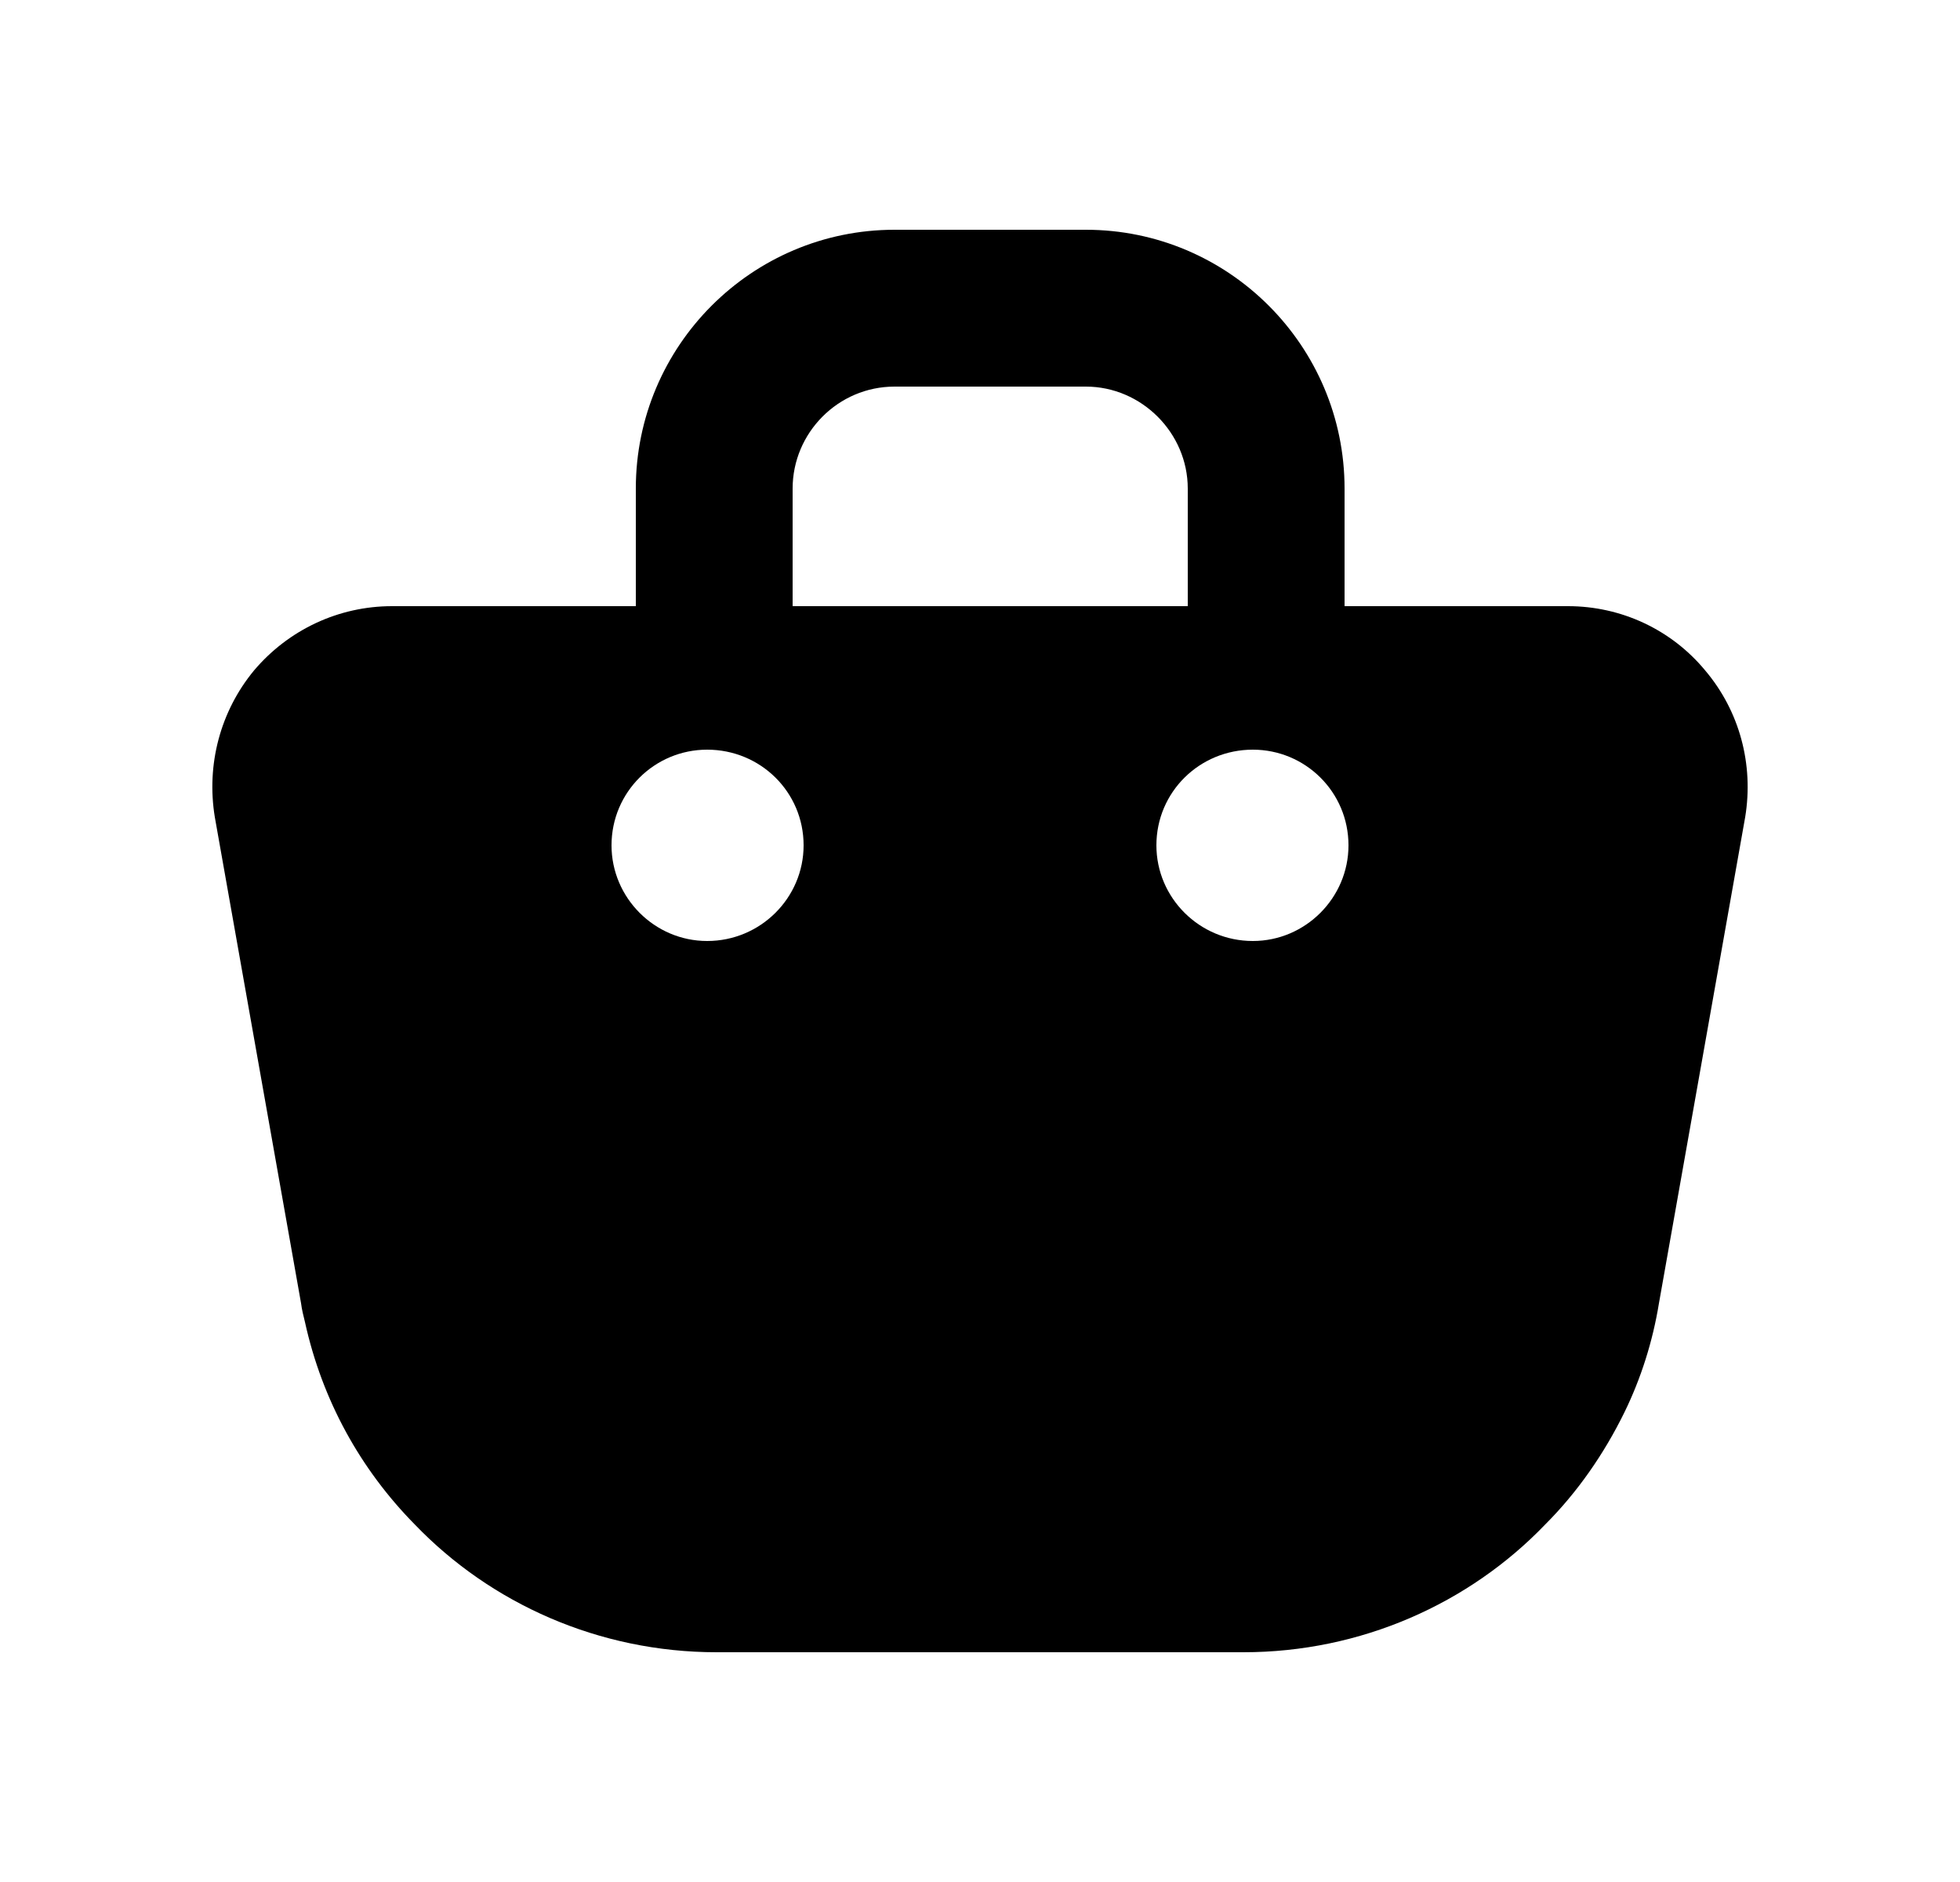
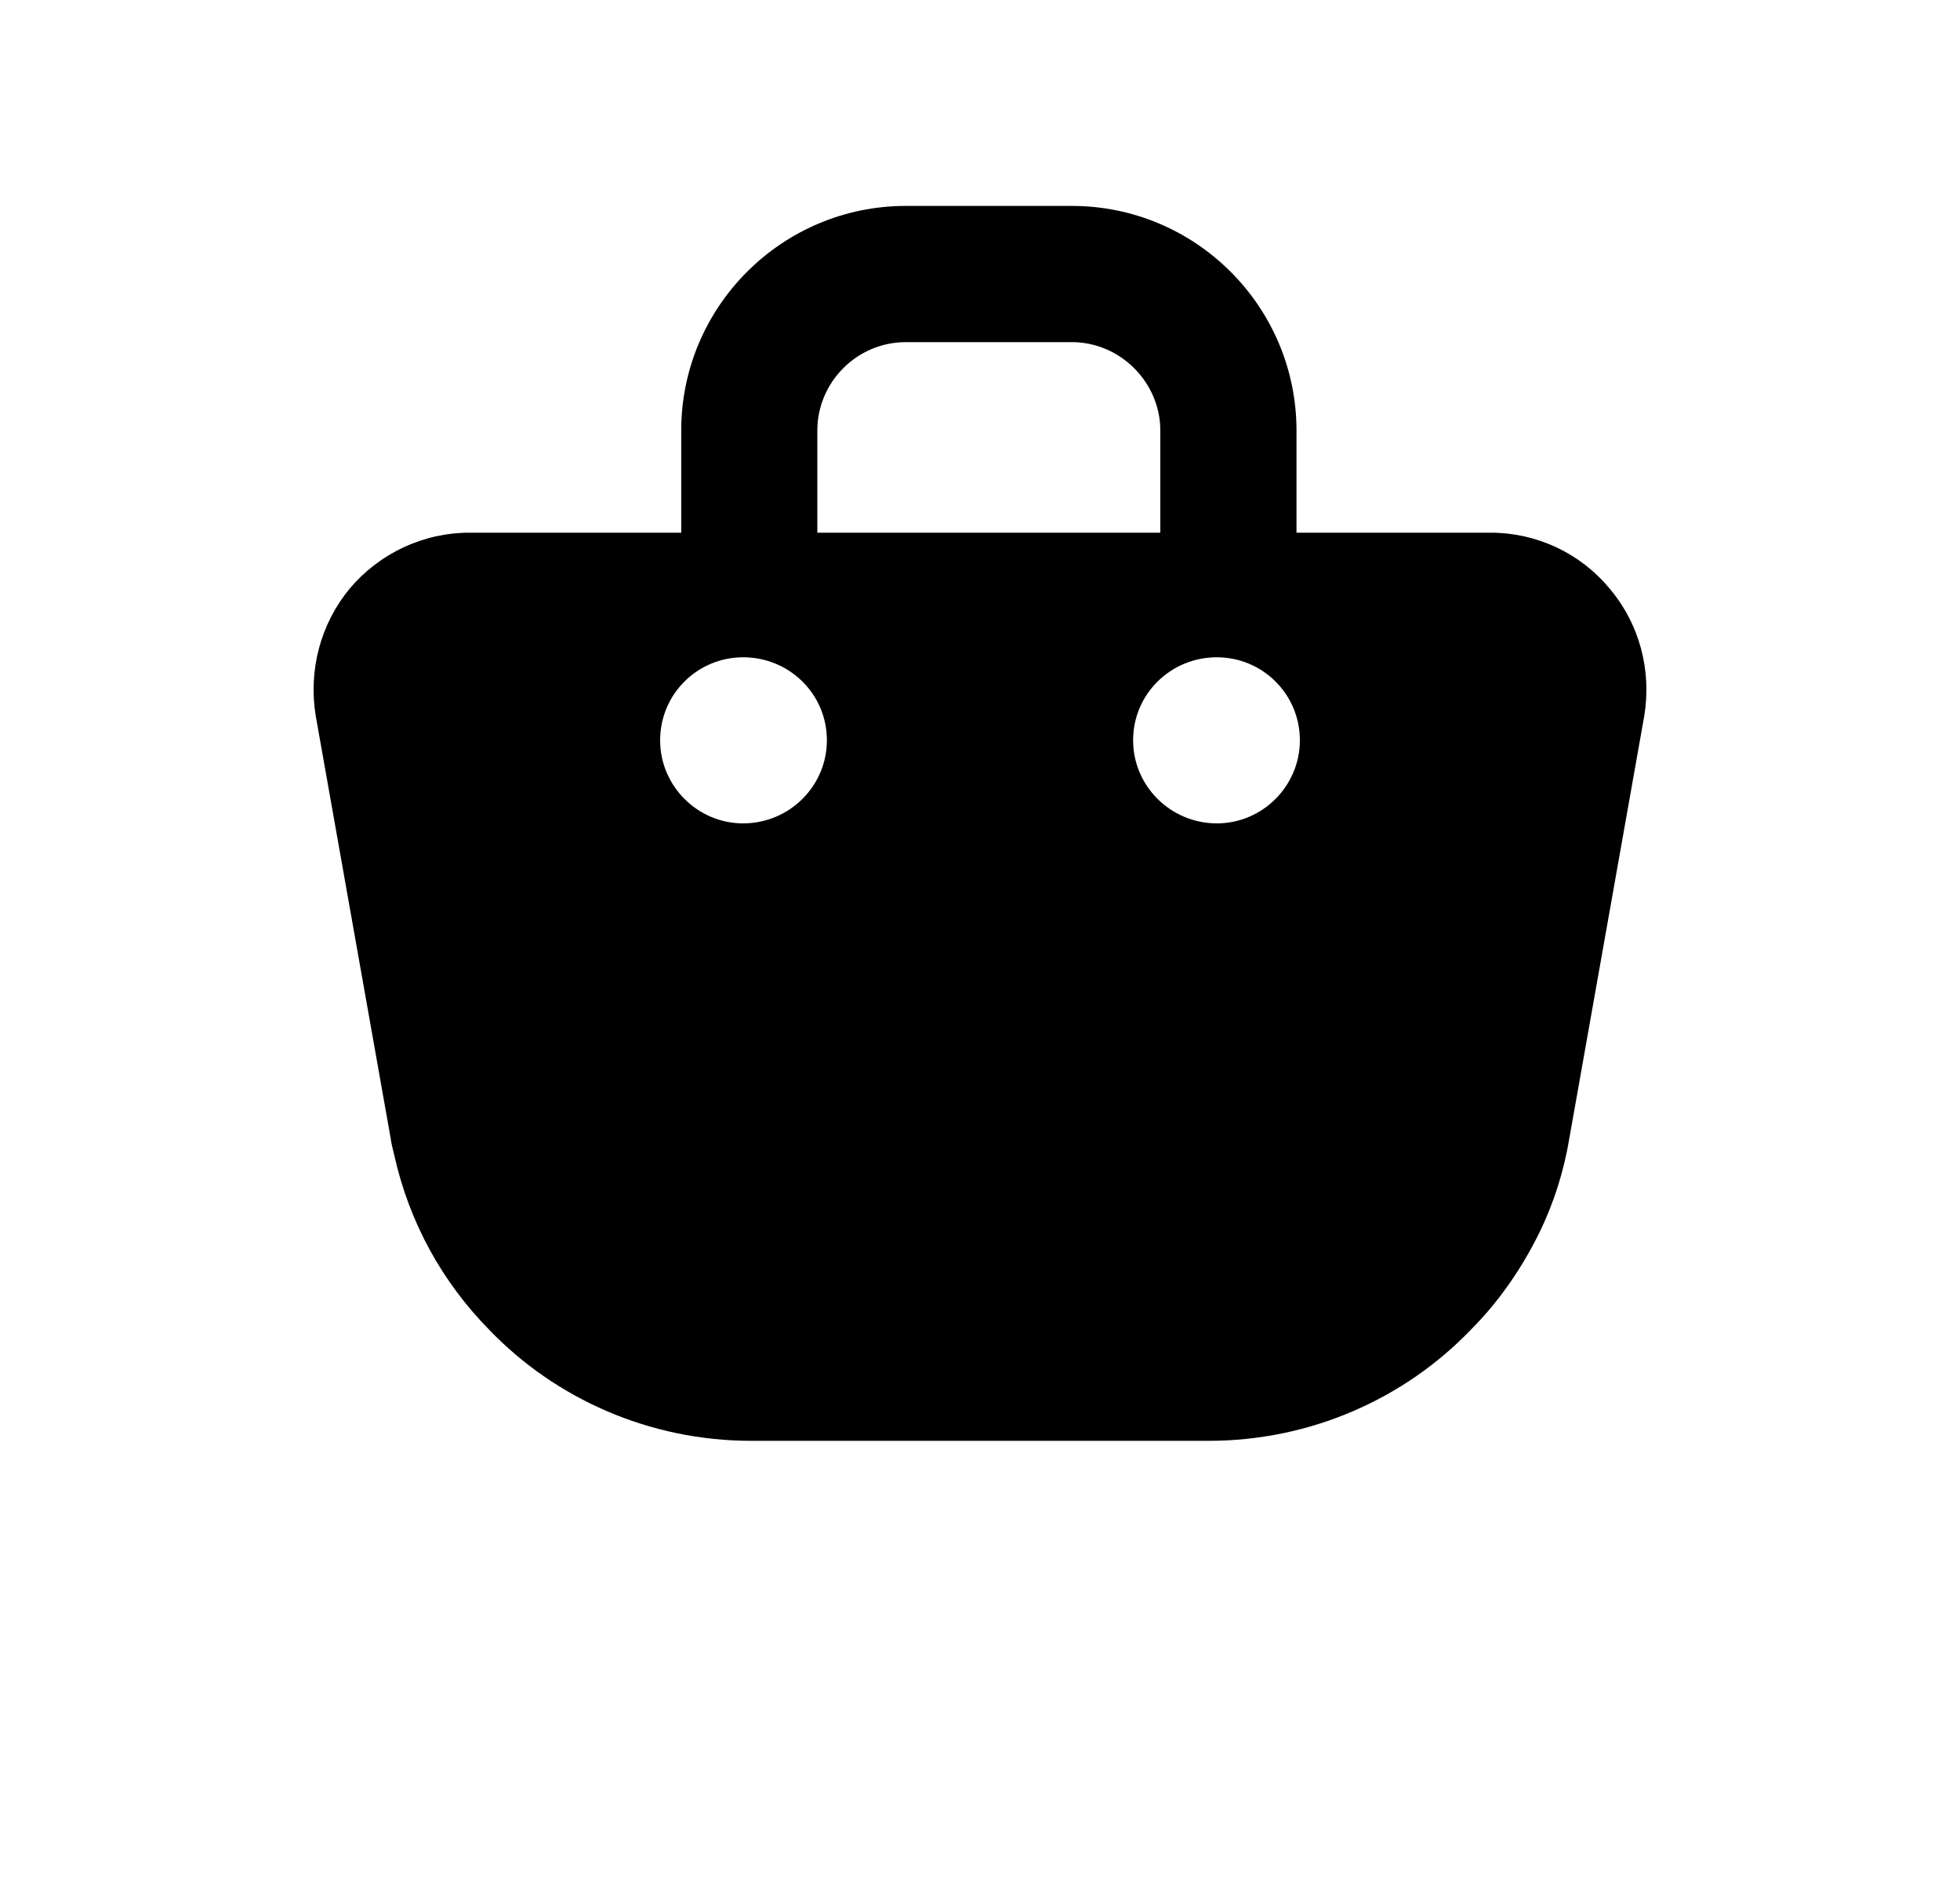
<svg width="25" height="24" viewBox="0 0 25 24">
-   <path d="M21.75 8.55C21.32 8.03 20.68 7.73 20 7.73H17.15V6.23C17.15 4.41 15.67 2.93 13.85 2.93H11.41C9.59 2.93 8.11 4.41 8.11 6.23V7.73H5C4.32 7.73 3.68 8.03 3.24 8.55C2.81 9.07 2.63 9.75 2.74 10.42L3.84 16.62C3.85 16.7 3.87 16.78 3.89 16.86C4.11 17.86 4.6 18.74 5.29 19.44C6.26 20.45 7.64 21.07 9.14 21.07H15.86C17.36 21.07 18.74 20.45 19.71 19.44C20.12 19.03 20.46 18.54 20.72 18.01C20.93 17.58 21.08 17.11 21.16 16.62L22.26 10.42C22.37 9.75 22.19 9.07 21.75 8.55ZM10.11 6.23C10.11 5.52 10.69 4.93 11.41 4.93H13.85C14.56 4.93 15.15 5.52 15.15 6.23V7.73H10.11V6.23ZM9.02 12C8.35 12 7.8 11.45 7.8 10.78C7.8 10.1 8.35 9.56 9.02 9.56C9.7 9.56 10.25 10.1 10.25 10.78C10.25 11.45 9.7 12 9.02 12ZM15.98 12C15.3 12 14.75 11.45 14.75 10.78C14.75 10.1 15.3 9.56 15.98 9.56C16.65 9.56 17.2 10.1 17.2 10.78C17.2 11.45 16.65 12 15.98 12Z" />
+   <path d="M20.53 7.505C20.157 7.054 19.601 6.793 19.011 6.793H16.537V5.491C16.537 3.911 15.252 2.626 13.672 2.626H11.554C9.974 2.626 8.689 3.911 8.689 5.491V6.793H5.989C5.399 6.793 4.843 7.054 4.461 7.505C4.088 7.956 3.932 8.547 4.027 9.128L4.982 14.511C4.991 14.58 5.008 14.649 5.026 14.719C5.217 15.587 5.642 16.351 6.241 16.959C7.083 17.835 8.281 18.374 9.583 18.374H15.417C16.719 18.374 17.917 17.835 18.759 16.959C19.115 16.603 19.41 16.177 19.636 15.717C19.818 15.344 19.948 14.936 20.018 14.511L20.973 9.128C21.068 8.547 20.912 7.956 20.53 7.505ZM10.425 5.491C10.425 4.875 10.929 4.363 11.554 4.363H13.672C14.288 4.363 14.8 4.875 14.8 5.491V6.793H10.425V5.491ZM9.479 10.5C8.897 10.5 8.42 10.023 8.42 9.441C8.42 8.851 8.897 8.382 9.479 8.382C10.069 8.382 10.547 8.851 10.547 9.441C10.547 10.023 10.069 10.5 9.479 10.5ZM15.521 10.5C14.931 10.5 14.453 10.023 14.453 9.441C14.453 8.851 14.931 8.382 15.521 8.382C16.103 8.382 16.58 8.851 16.58 9.441C16.58 10.023 16.103 10.5 15.521 10.5Z" />
</svg>
